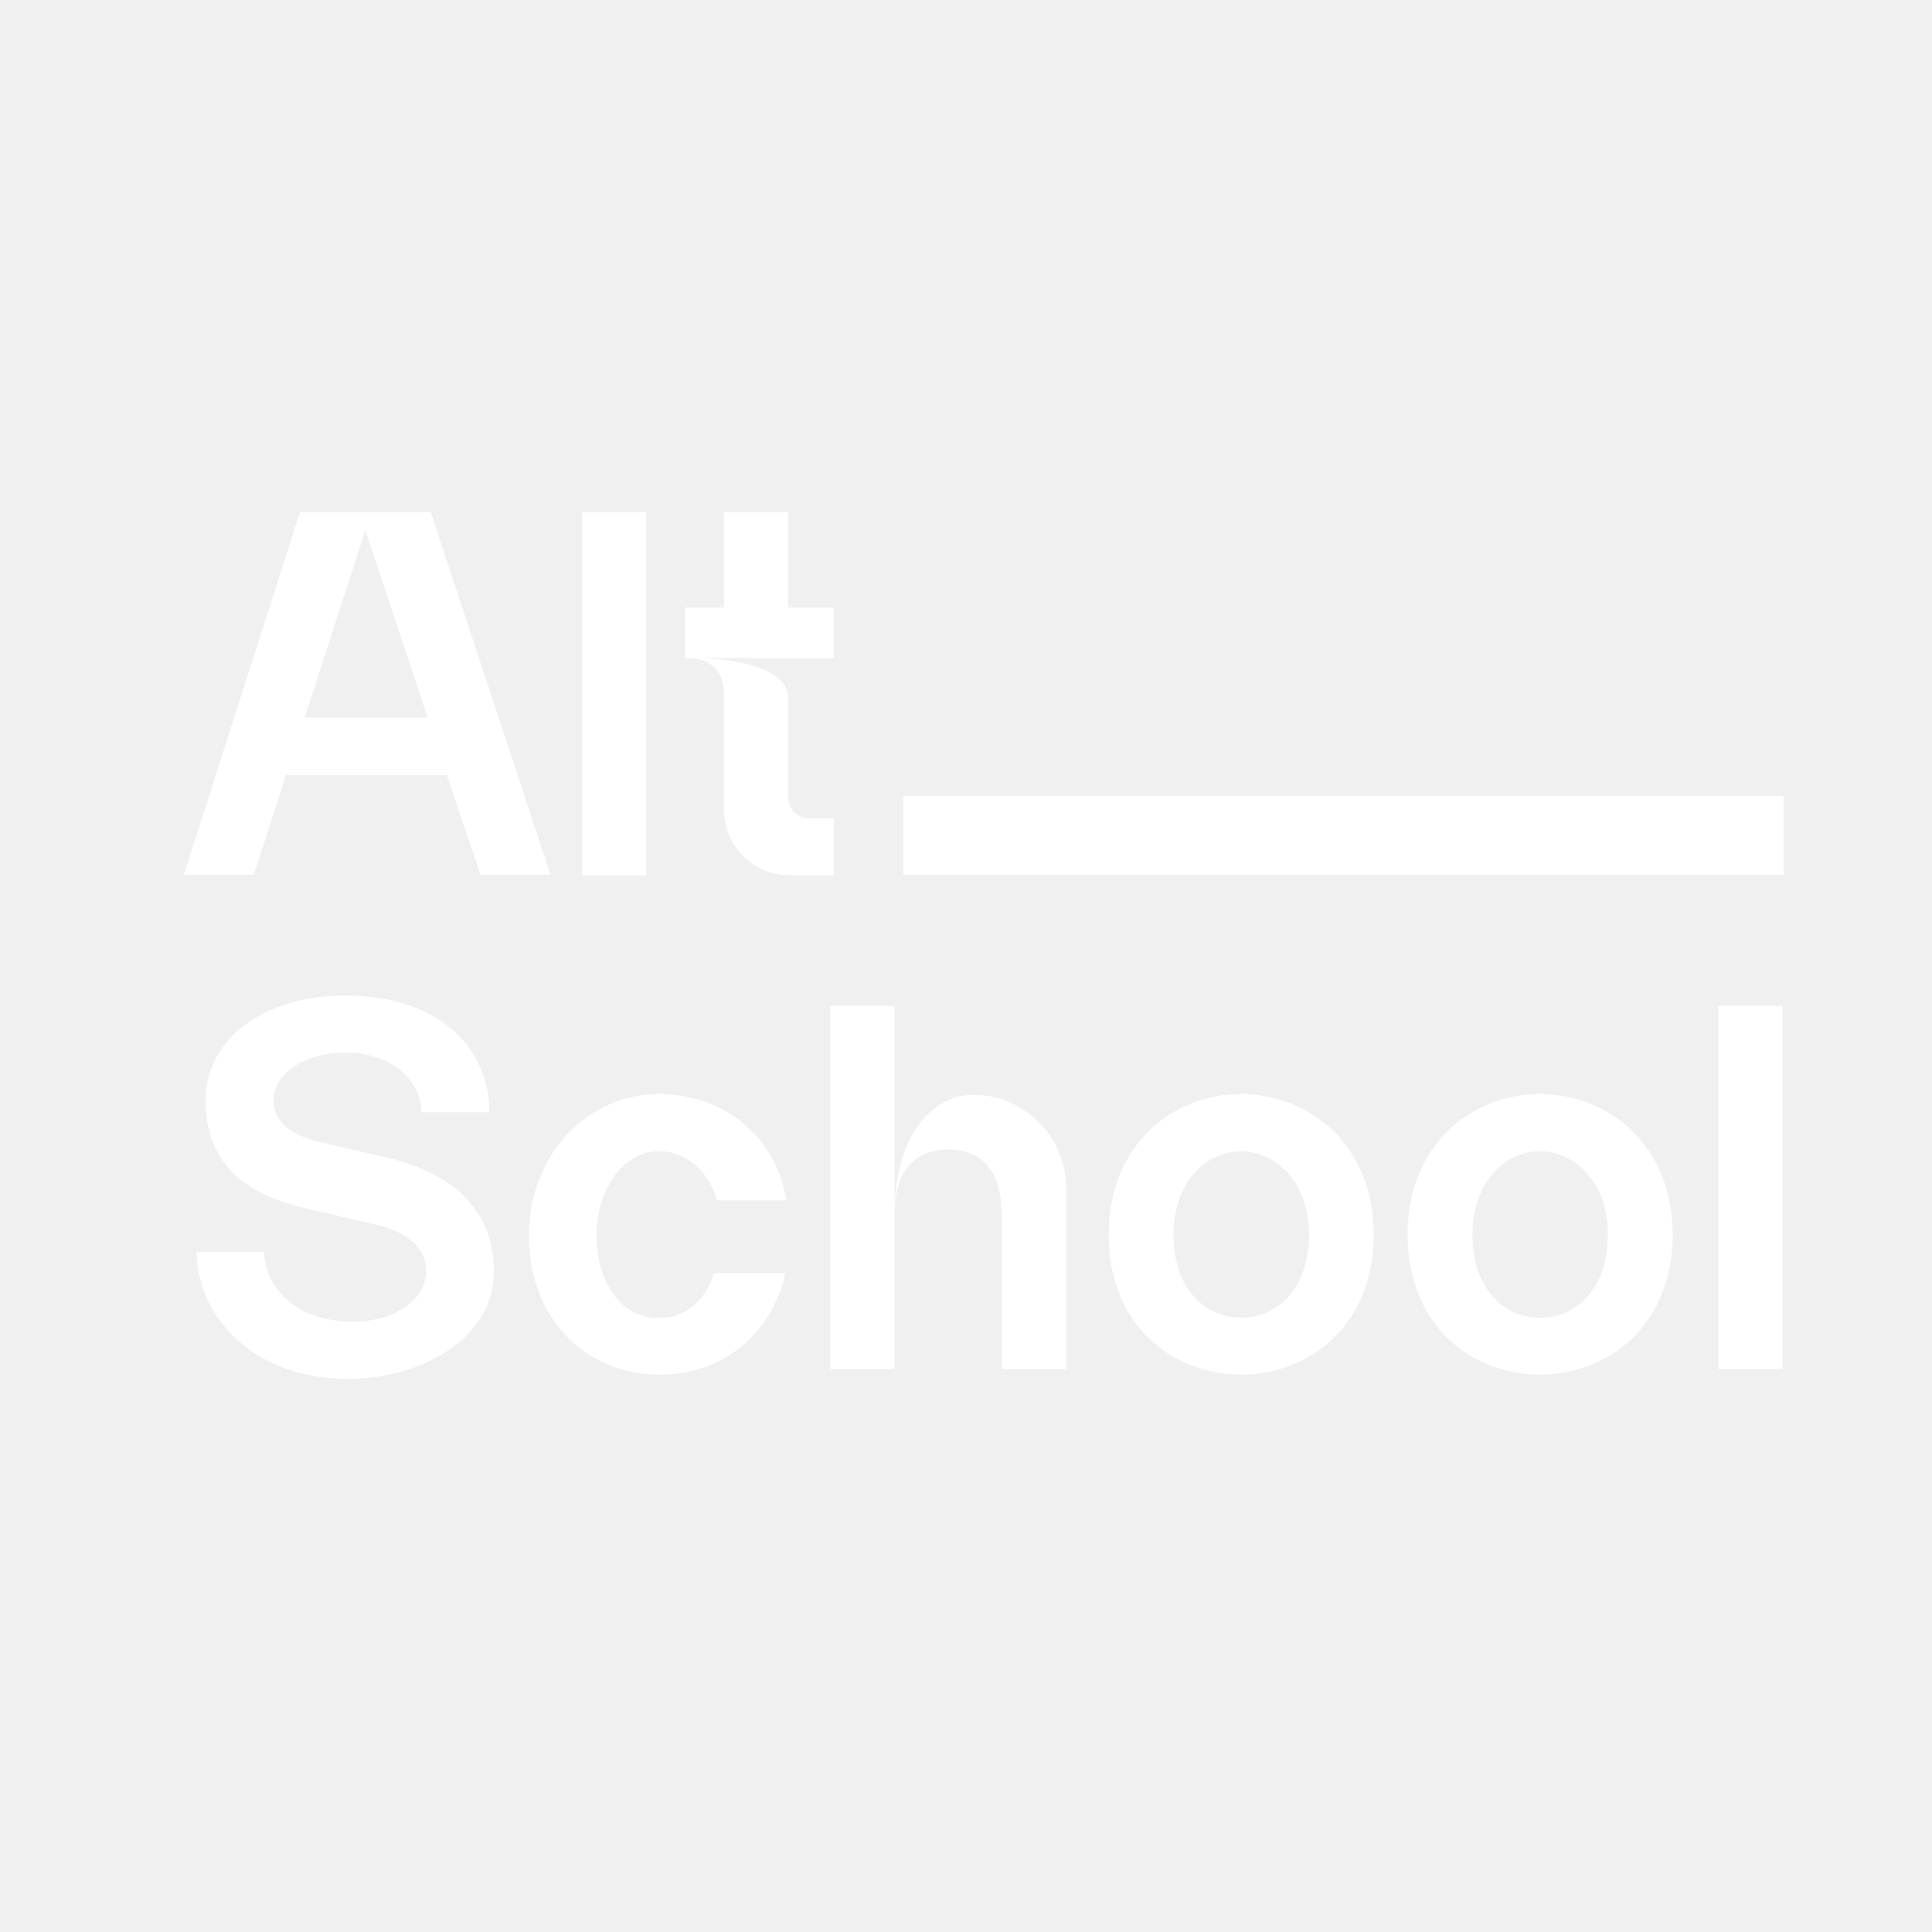
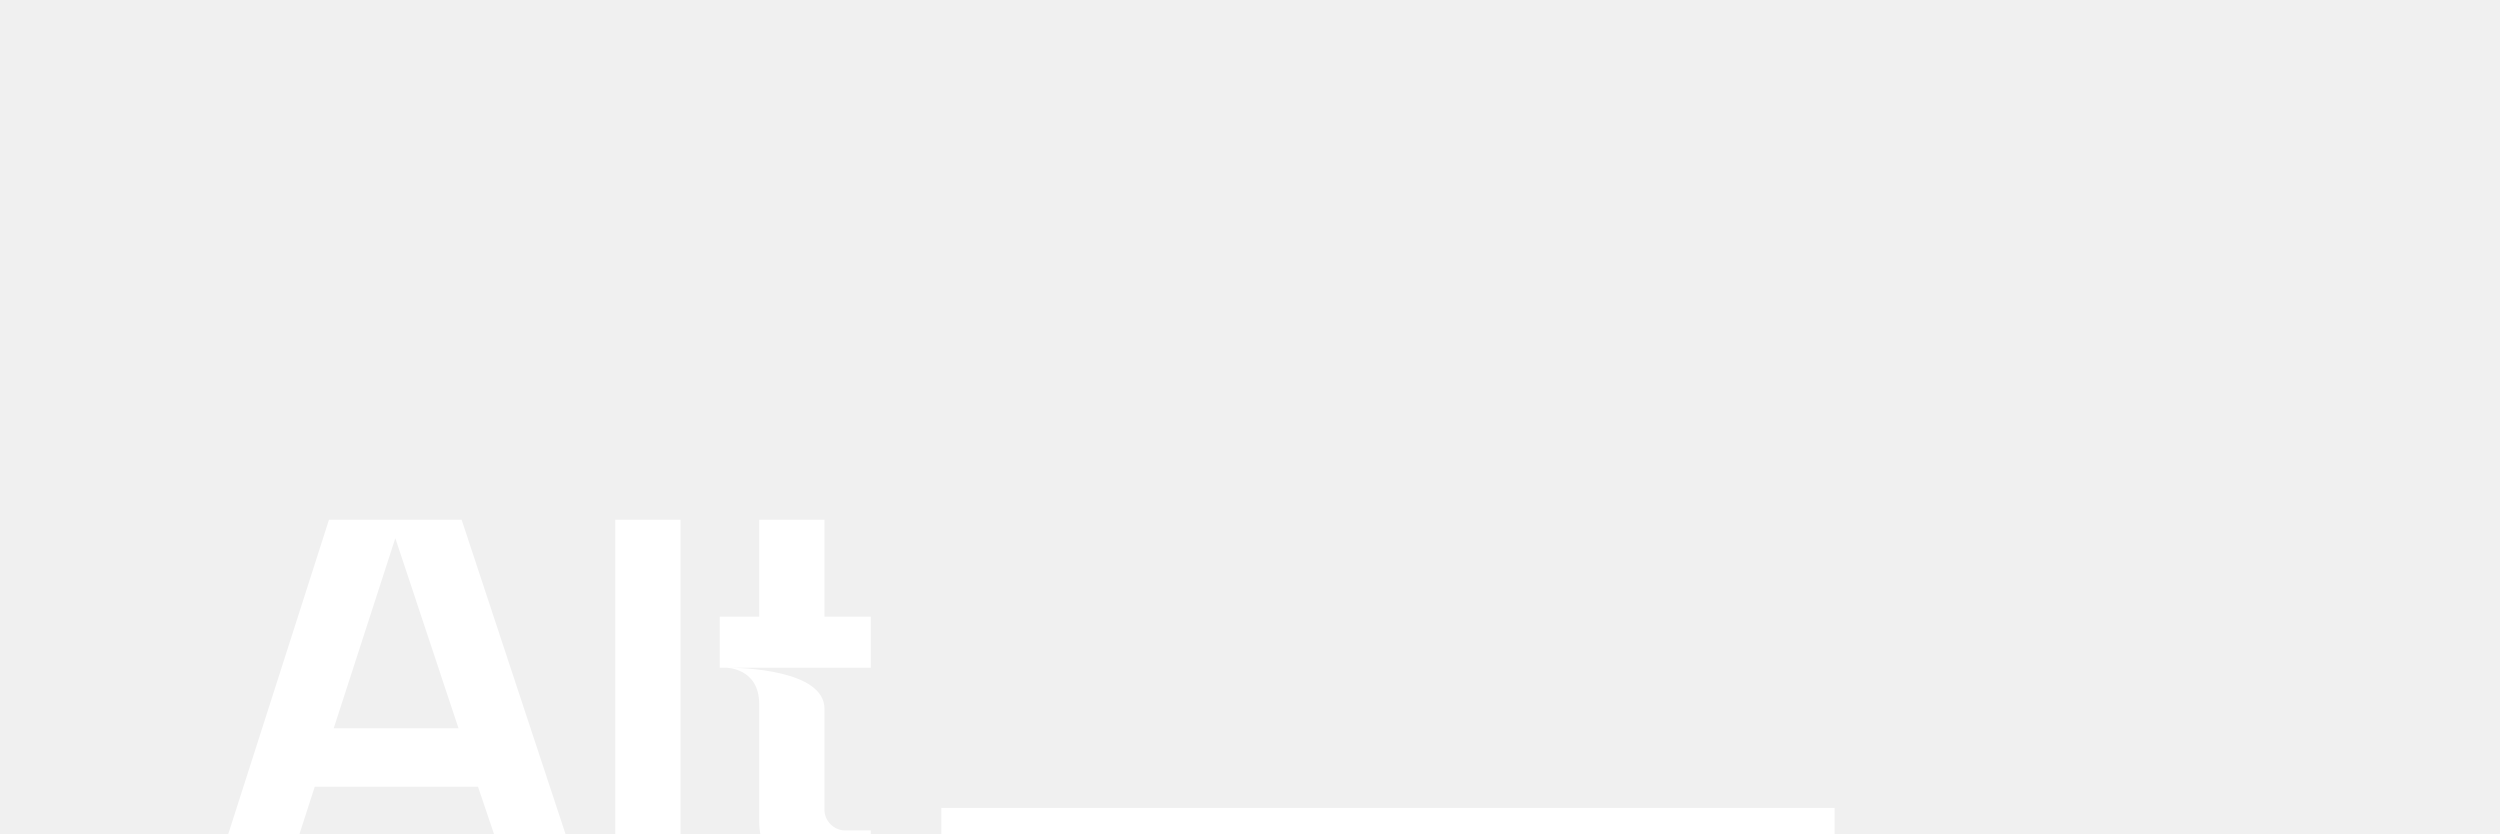
- <svg xmlns="http://www.w3.org/2000/svg" width="80" height="80" viewBox="0 0 80 80" fill="none">
+ <svg xmlns="http://www.w3.org/2000/svg" width="99" height="33" viewBox="0 0 100 34" fill="none">
  <path d="M17.835 21.206H12.422L7.61 36.222H10.51L11.842 32.098H18.502L19.898 36.222H22.798L17.835 21.206ZM12.616 29.713L15.129 21.958L17.707 29.713H12.616ZM26.767 36.244V21.206H24.103V36.244H26.767ZM32.638 25.159V21.206H29.975V25.159H28.364V27.243H28.621C28.621 27.243 29.975 27.243 29.975 28.725C29.975 29.369 29.975 33.515 29.975 33.515C29.975 35.041 31.199 36.244 32.703 36.244H34.529V33.881C34.529 33.881 33.906 33.881 33.476 33.881C33.025 33.881 32.638 33.494 32.638 33.043V28.918C32.638 27.329 29.266 27.243 28.707 27.243H34.529V25.159H32.638ZM16.074 47.945C16.074 47.945 13.195 47.279 13.11 47.258C12.143 47 11.327 46.527 11.327 45.539C11.327 44.465 12.637 43.584 14.291 43.584C16.31 43.584 17.449 44.83 17.449 46.055H20.263C20.263 43.434 18.222 41.221 14.291 41.221C10.961 41.221 8.513 43.004 8.513 45.561C8.513 48.203 10.188 49.47 12.637 50.029C12.637 50.029 15.537 50.695 15.601 50.716C16.718 50.995 17.642 51.554 17.642 52.65C17.642 54.003 15.967 54.862 14.205 54.712C11.821 54.518 10.94 52.95 10.94 51.833H8.147C8.147 54.282 10.188 56.989 14.248 57.096C17.299 57.161 20.456 55.485 20.456 52.65C20.456 50.029 18.652 48.568 16.074 47.945ZM27.301 54.583C25.604 54.583 24.702 52.972 24.702 51.124C24.702 49.255 25.819 47.666 27.28 47.666C28.44 47.666 29.363 48.525 29.686 49.706H32.564C32.092 46.935 29.879 45.303 27.258 45.303C24.315 45.303 21.759 47.881 21.91 51.468C22.038 54.819 24.444 56.924 27.323 56.924C30.008 56.924 32.006 55.141 32.521 52.714H29.557C29.321 53.681 28.461 54.583 27.301 54.583ZM37.046 50.158C37.046 50.179 37.046 50.201 37.046 50.222C37.046 50.201 37.046 50.179 37.046 50.158ZM40.096 45.346C38.464 45.475 37.067 47.172 37.046 50.158C37.067 48.675 37.733 47.601 39.258 47.601C40.934 47.601 41.471 48.847 41.471 50.222V56.688H44.156V49.32C44.156 46.742 42.029 45.195 40.096 45.346ZM34.382 41.651V56.688H37.046V41.651H34.382ZM51.386 45.303C48.529 45.303 45.908 47.429 45.908 51.124C45.908 54.819 48.486 56.903 51.386 56.924C54.307 56.903 56.885 54.798 56.885 51.124C56.885 47.429 54.243 45.303 51.386 45.303ZM51.386 54.561C49.968 54.561 48.593 53.444 48.593 51.124C48.593 48.933 49.947 47.687 51.386 47.666C52.847 47.687 54.2 48.955 54.2 51.124C54.2 53.444 52.825 54.561 51.386 54.561ZM63.763 45.303C60.906 45.303 58.285 47.429 58.285 51.124C58.285 54.819 60.863 56.903 63.763 56.924C66.685 56.903 69.262 54.798 69.262 51.124C69.262 47.429 66.62 45.303 63.763 45.303ZM63.763 54.561C62.345 54.561 60.971 53.444 60.971 51.124C60.971 48.933 62.324 47.687 63.763 47.666C65.224 47.687 66.577 48.955 66.577 51.124C66.577 53.444 65.202 54.561 63.763 54.561ZM73.82 56.688V41.651H71.156V56.688H73.82Z" fill="white" />
  <path d="M73.852 32.963H37.407V36.222H73.852V32.963Z" fill="white" />
</svg>
